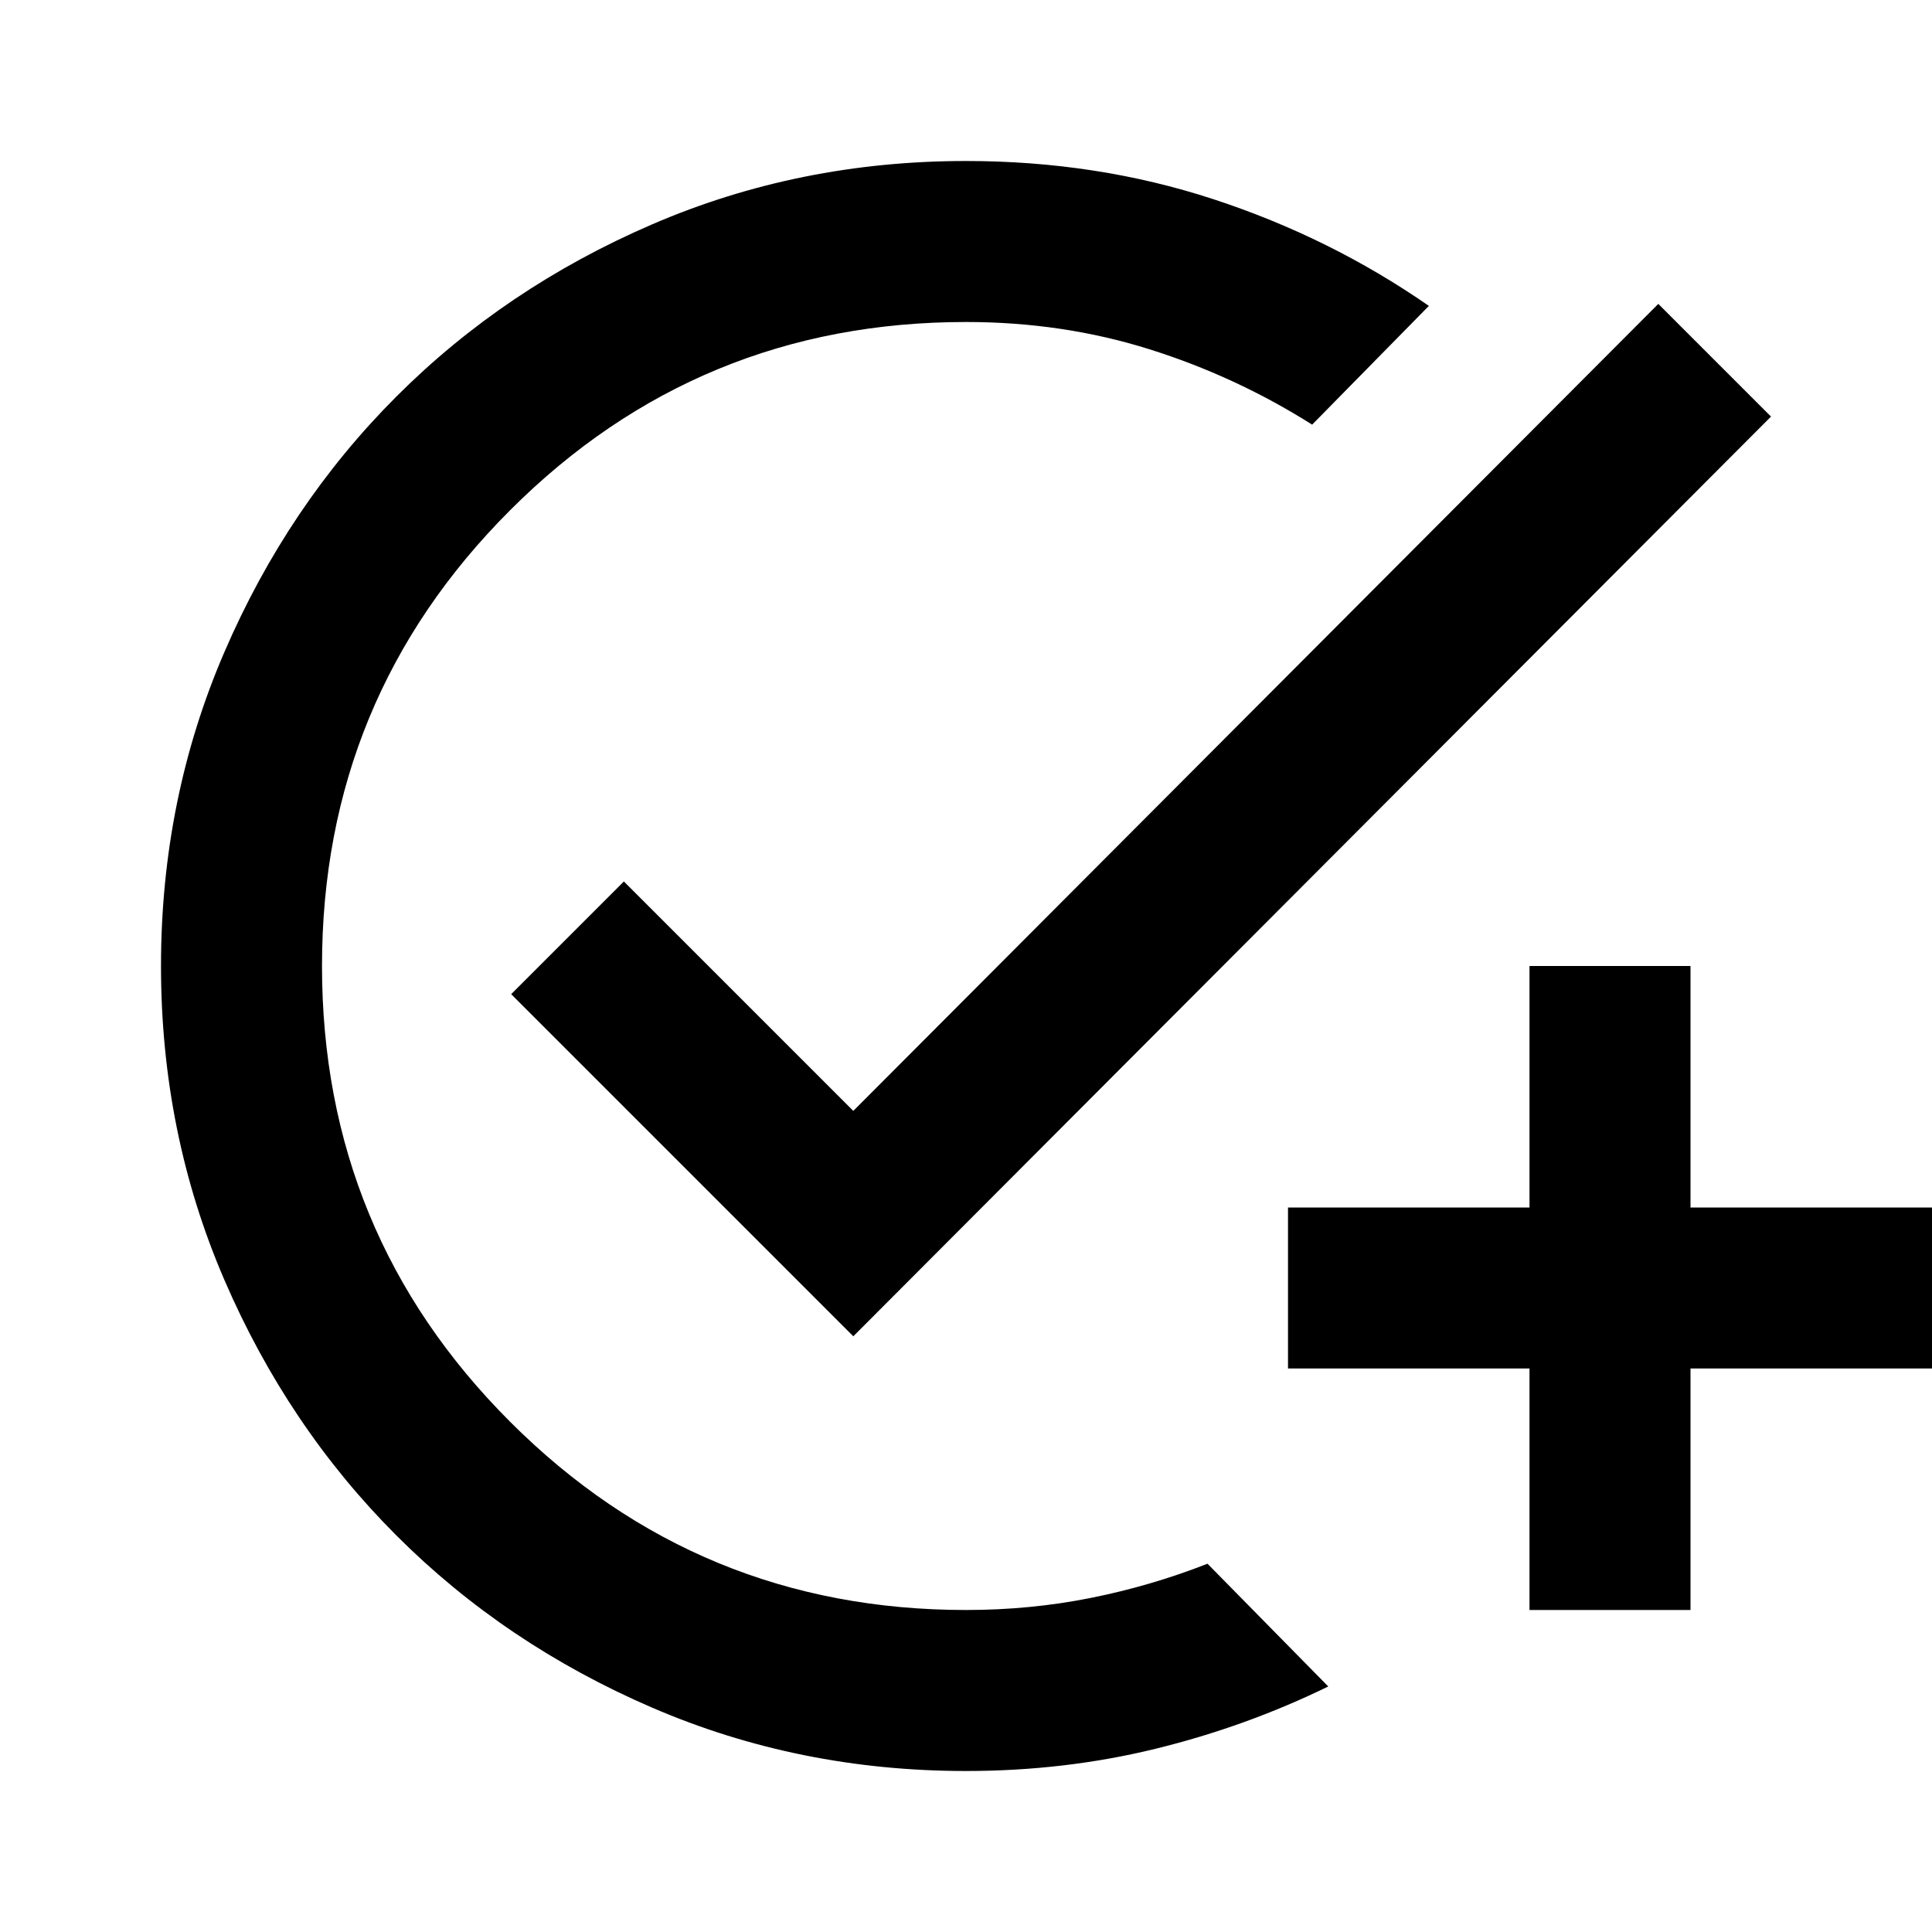
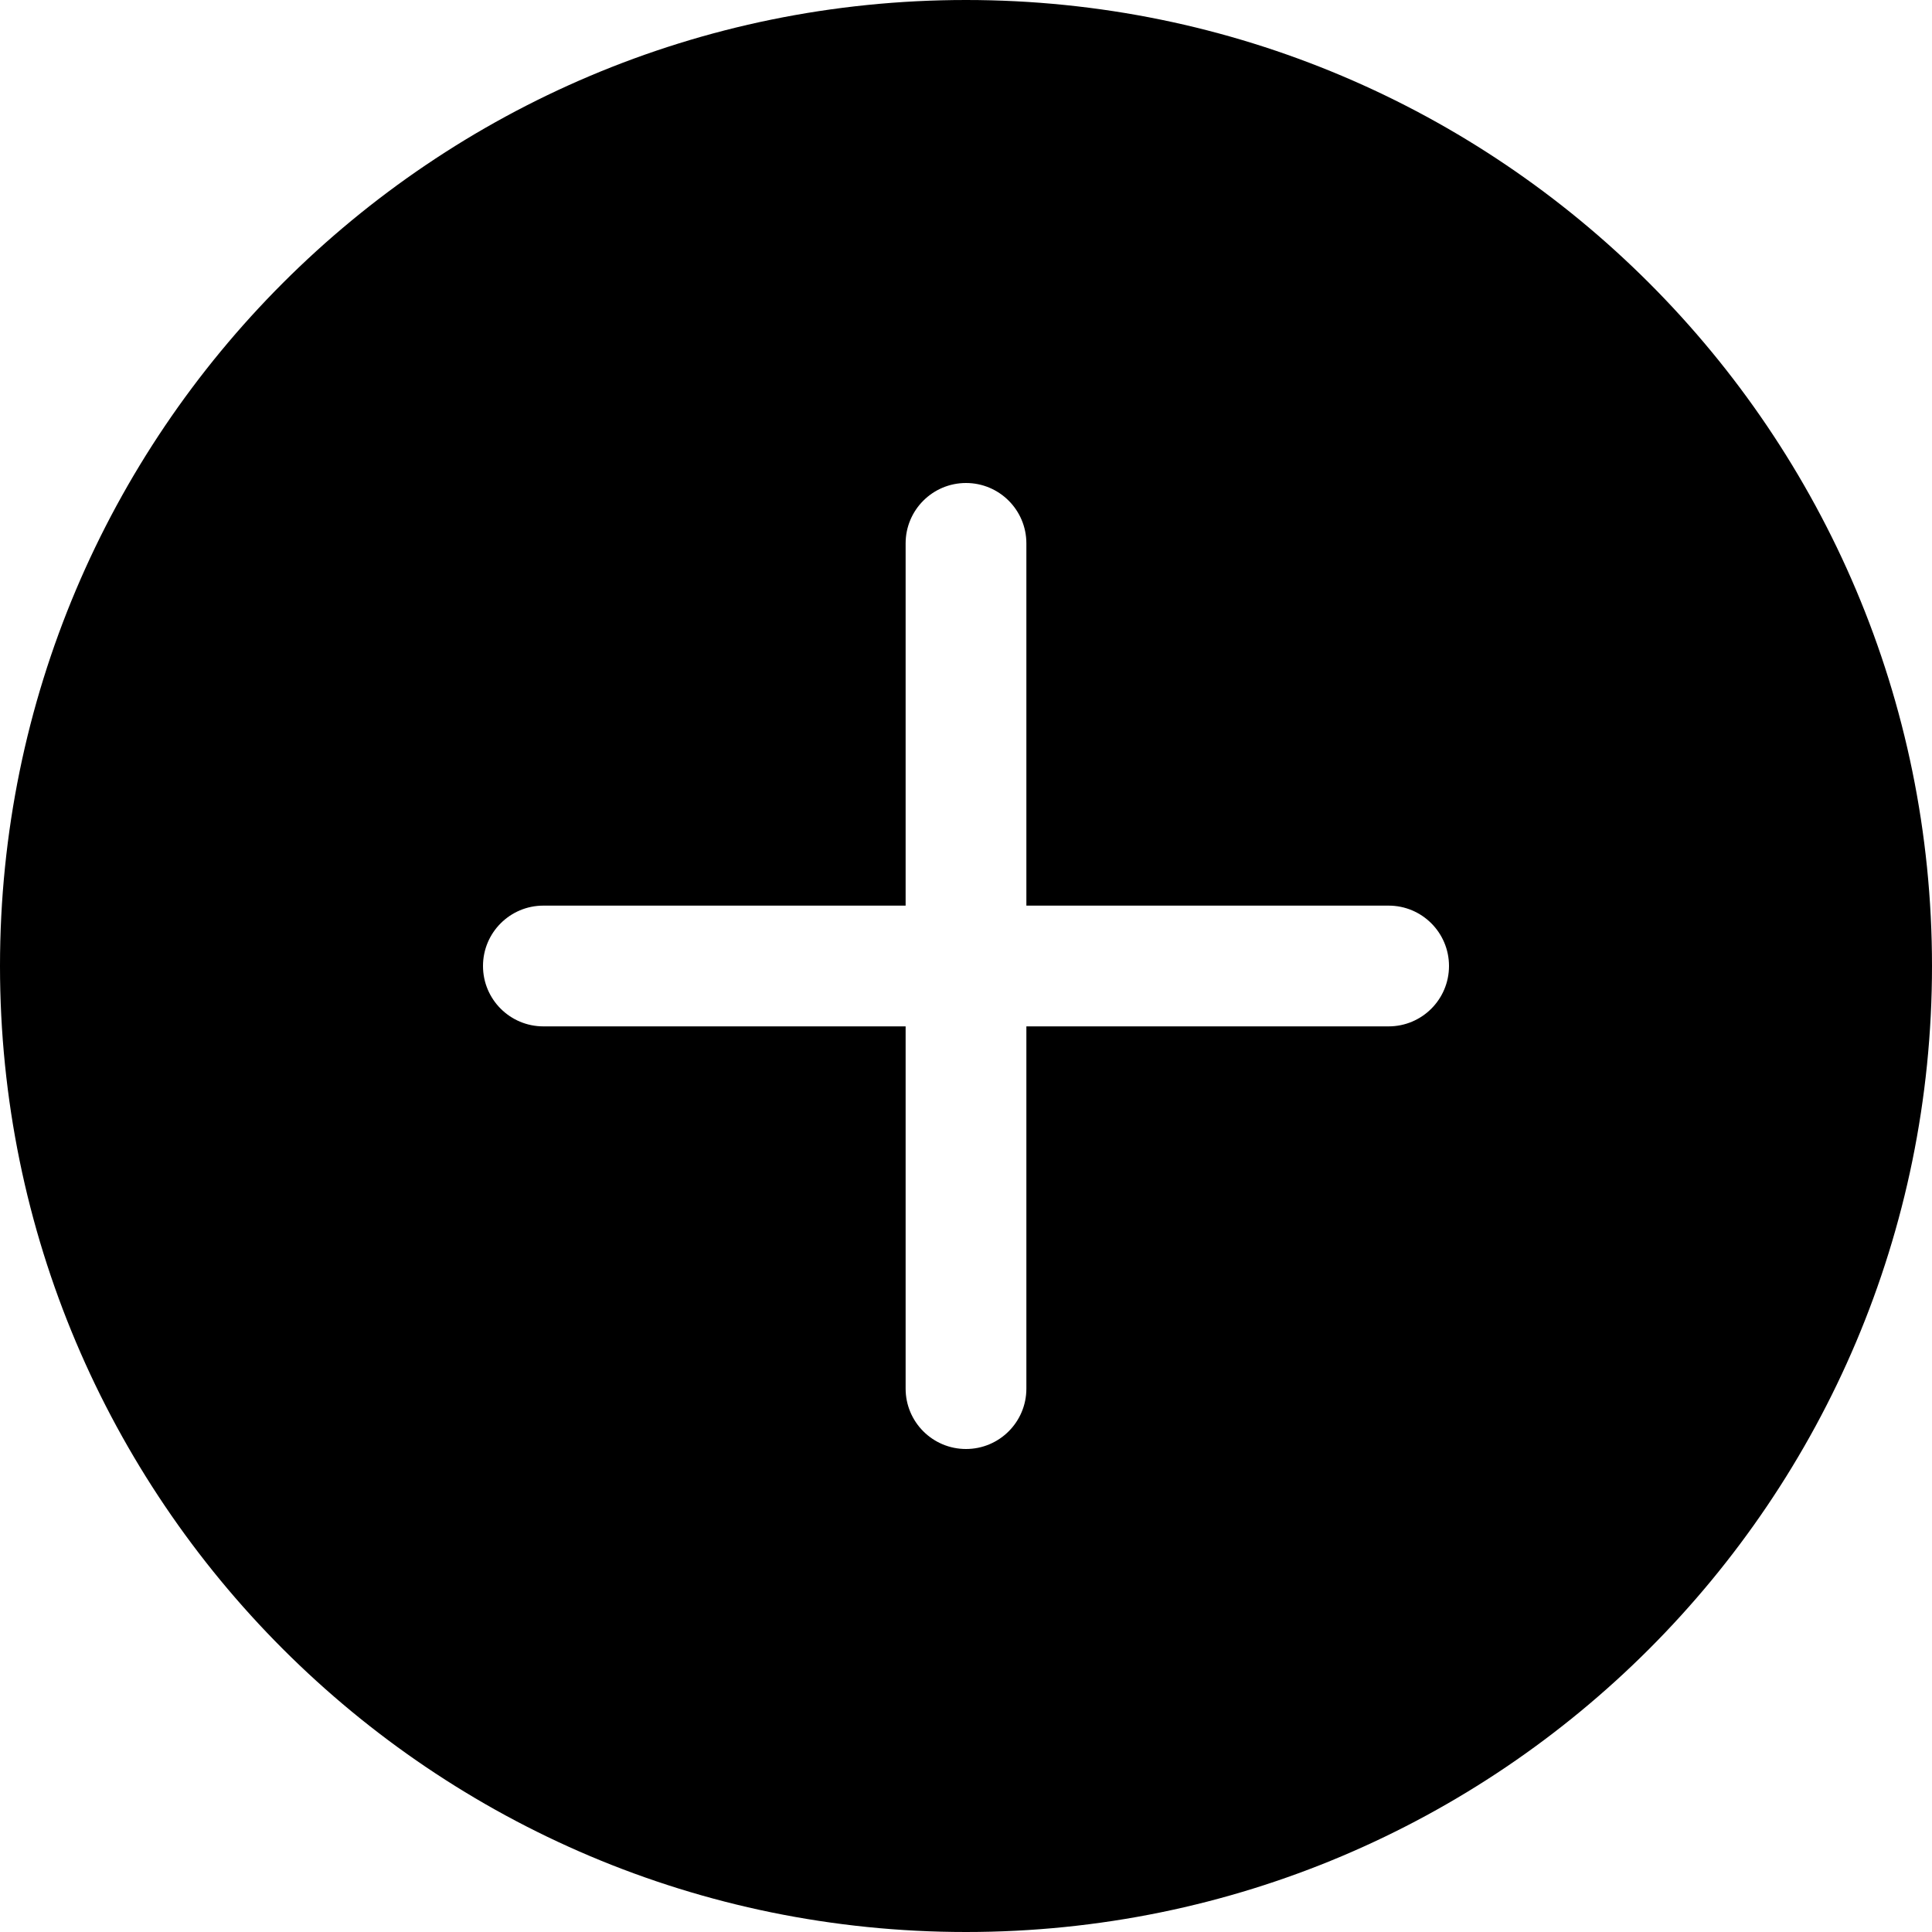
- <svg xmlns="http://www.w3.org/2000/svg" height="24" viewBox="0 -960 960 960" width="24">
-   <path d="M480-80q-83 0-156-31.5T197-197q-54-54-85.5-127T80-480q0-83 31.5-156T197-763q54-54 127-85.5T480-880q65 0 123 19t107 53l-58 59q-38-24-81-37.5T480-800q-133 0-226.5 93.5T160-480q0 133 93.5 226.5T480-160q32 0 62-6t58-17l60 61q-41 20-86 31t-94 11Zm280-80v-120H640v-80h120v-120h80v120h120v80H840v120h-80ZM424-296 254-466l56-56 114 114 400-401 56 56-456 457Z" />
+ <svg xmlns="http://www.w3.org/2000/svg" width="16" height="16" fill="currentColor" class="bi bi-plus-circle-fill" viewBox="0 0 16 16">
+   <path d="M16 8A8 8 0 1 1 0 8a8 8 0 0 1 16 0M8.5 4.5a.5.5 0 0 0-1 0v3h-3a.5.5 0 0 0 0 1h3v3a.5.5 0 0 0 1 0v-3h3a.5.5 0 0 0 0-1h-3z" />
</svg>
